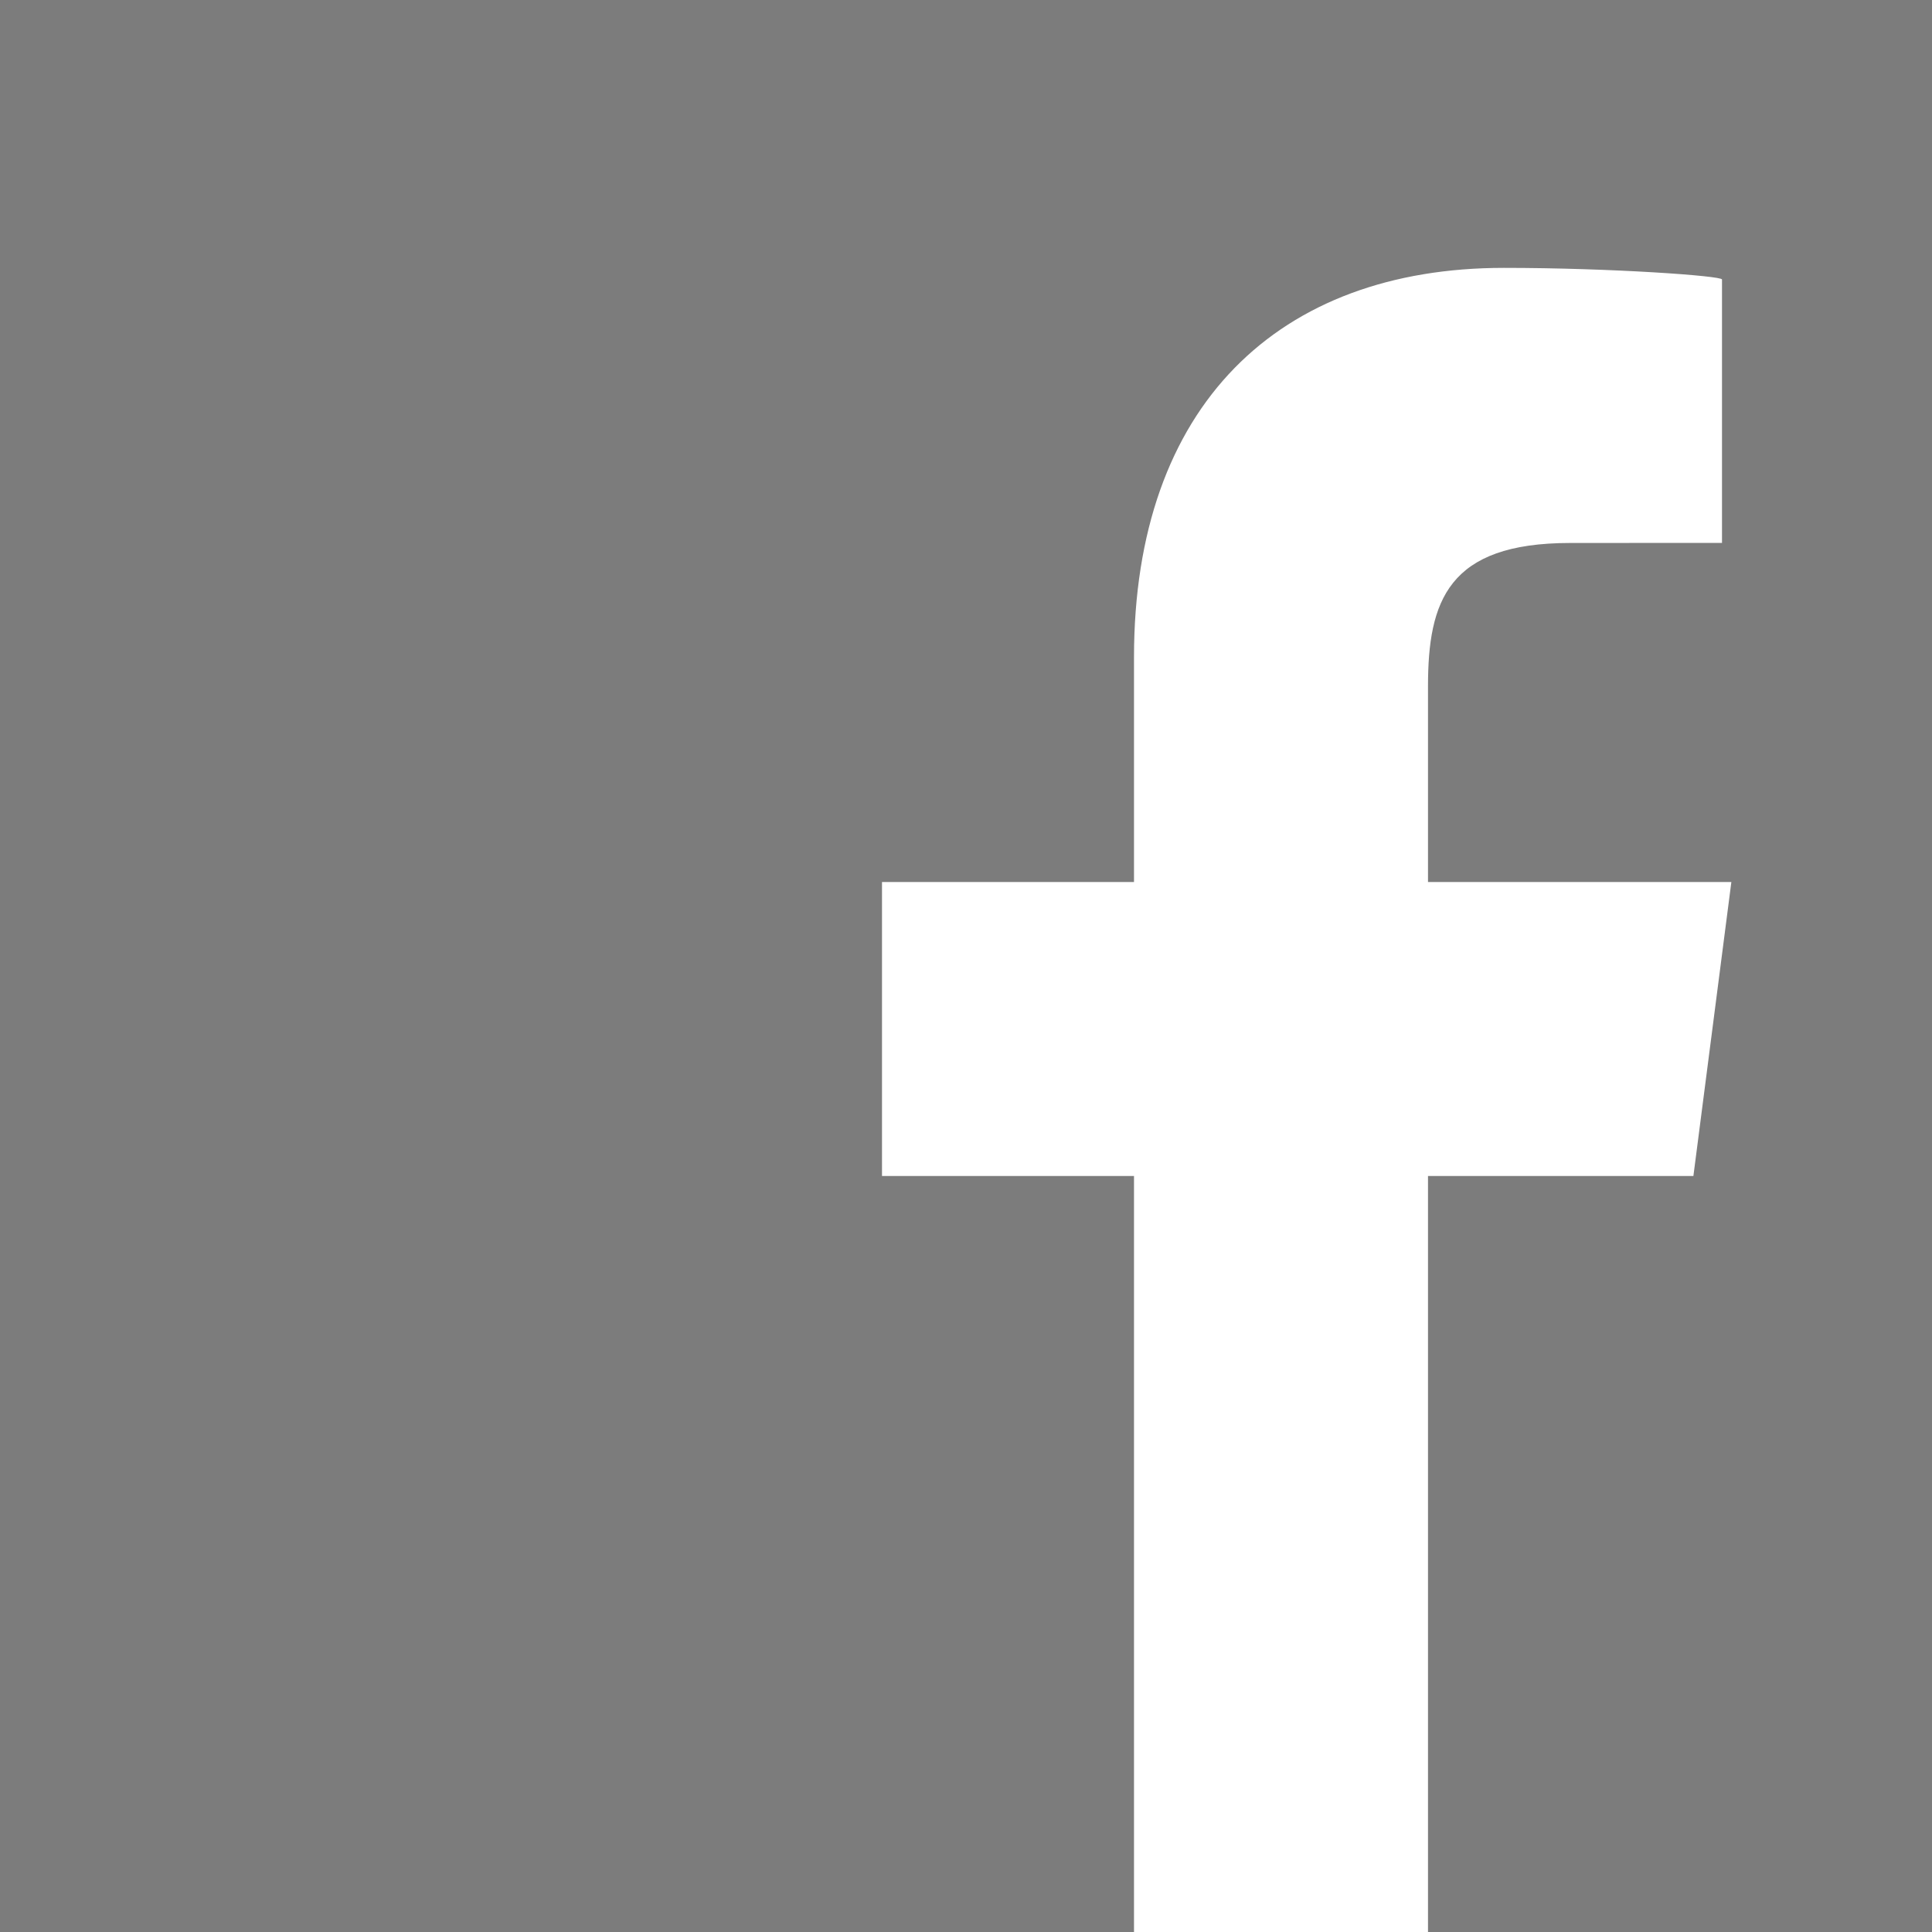
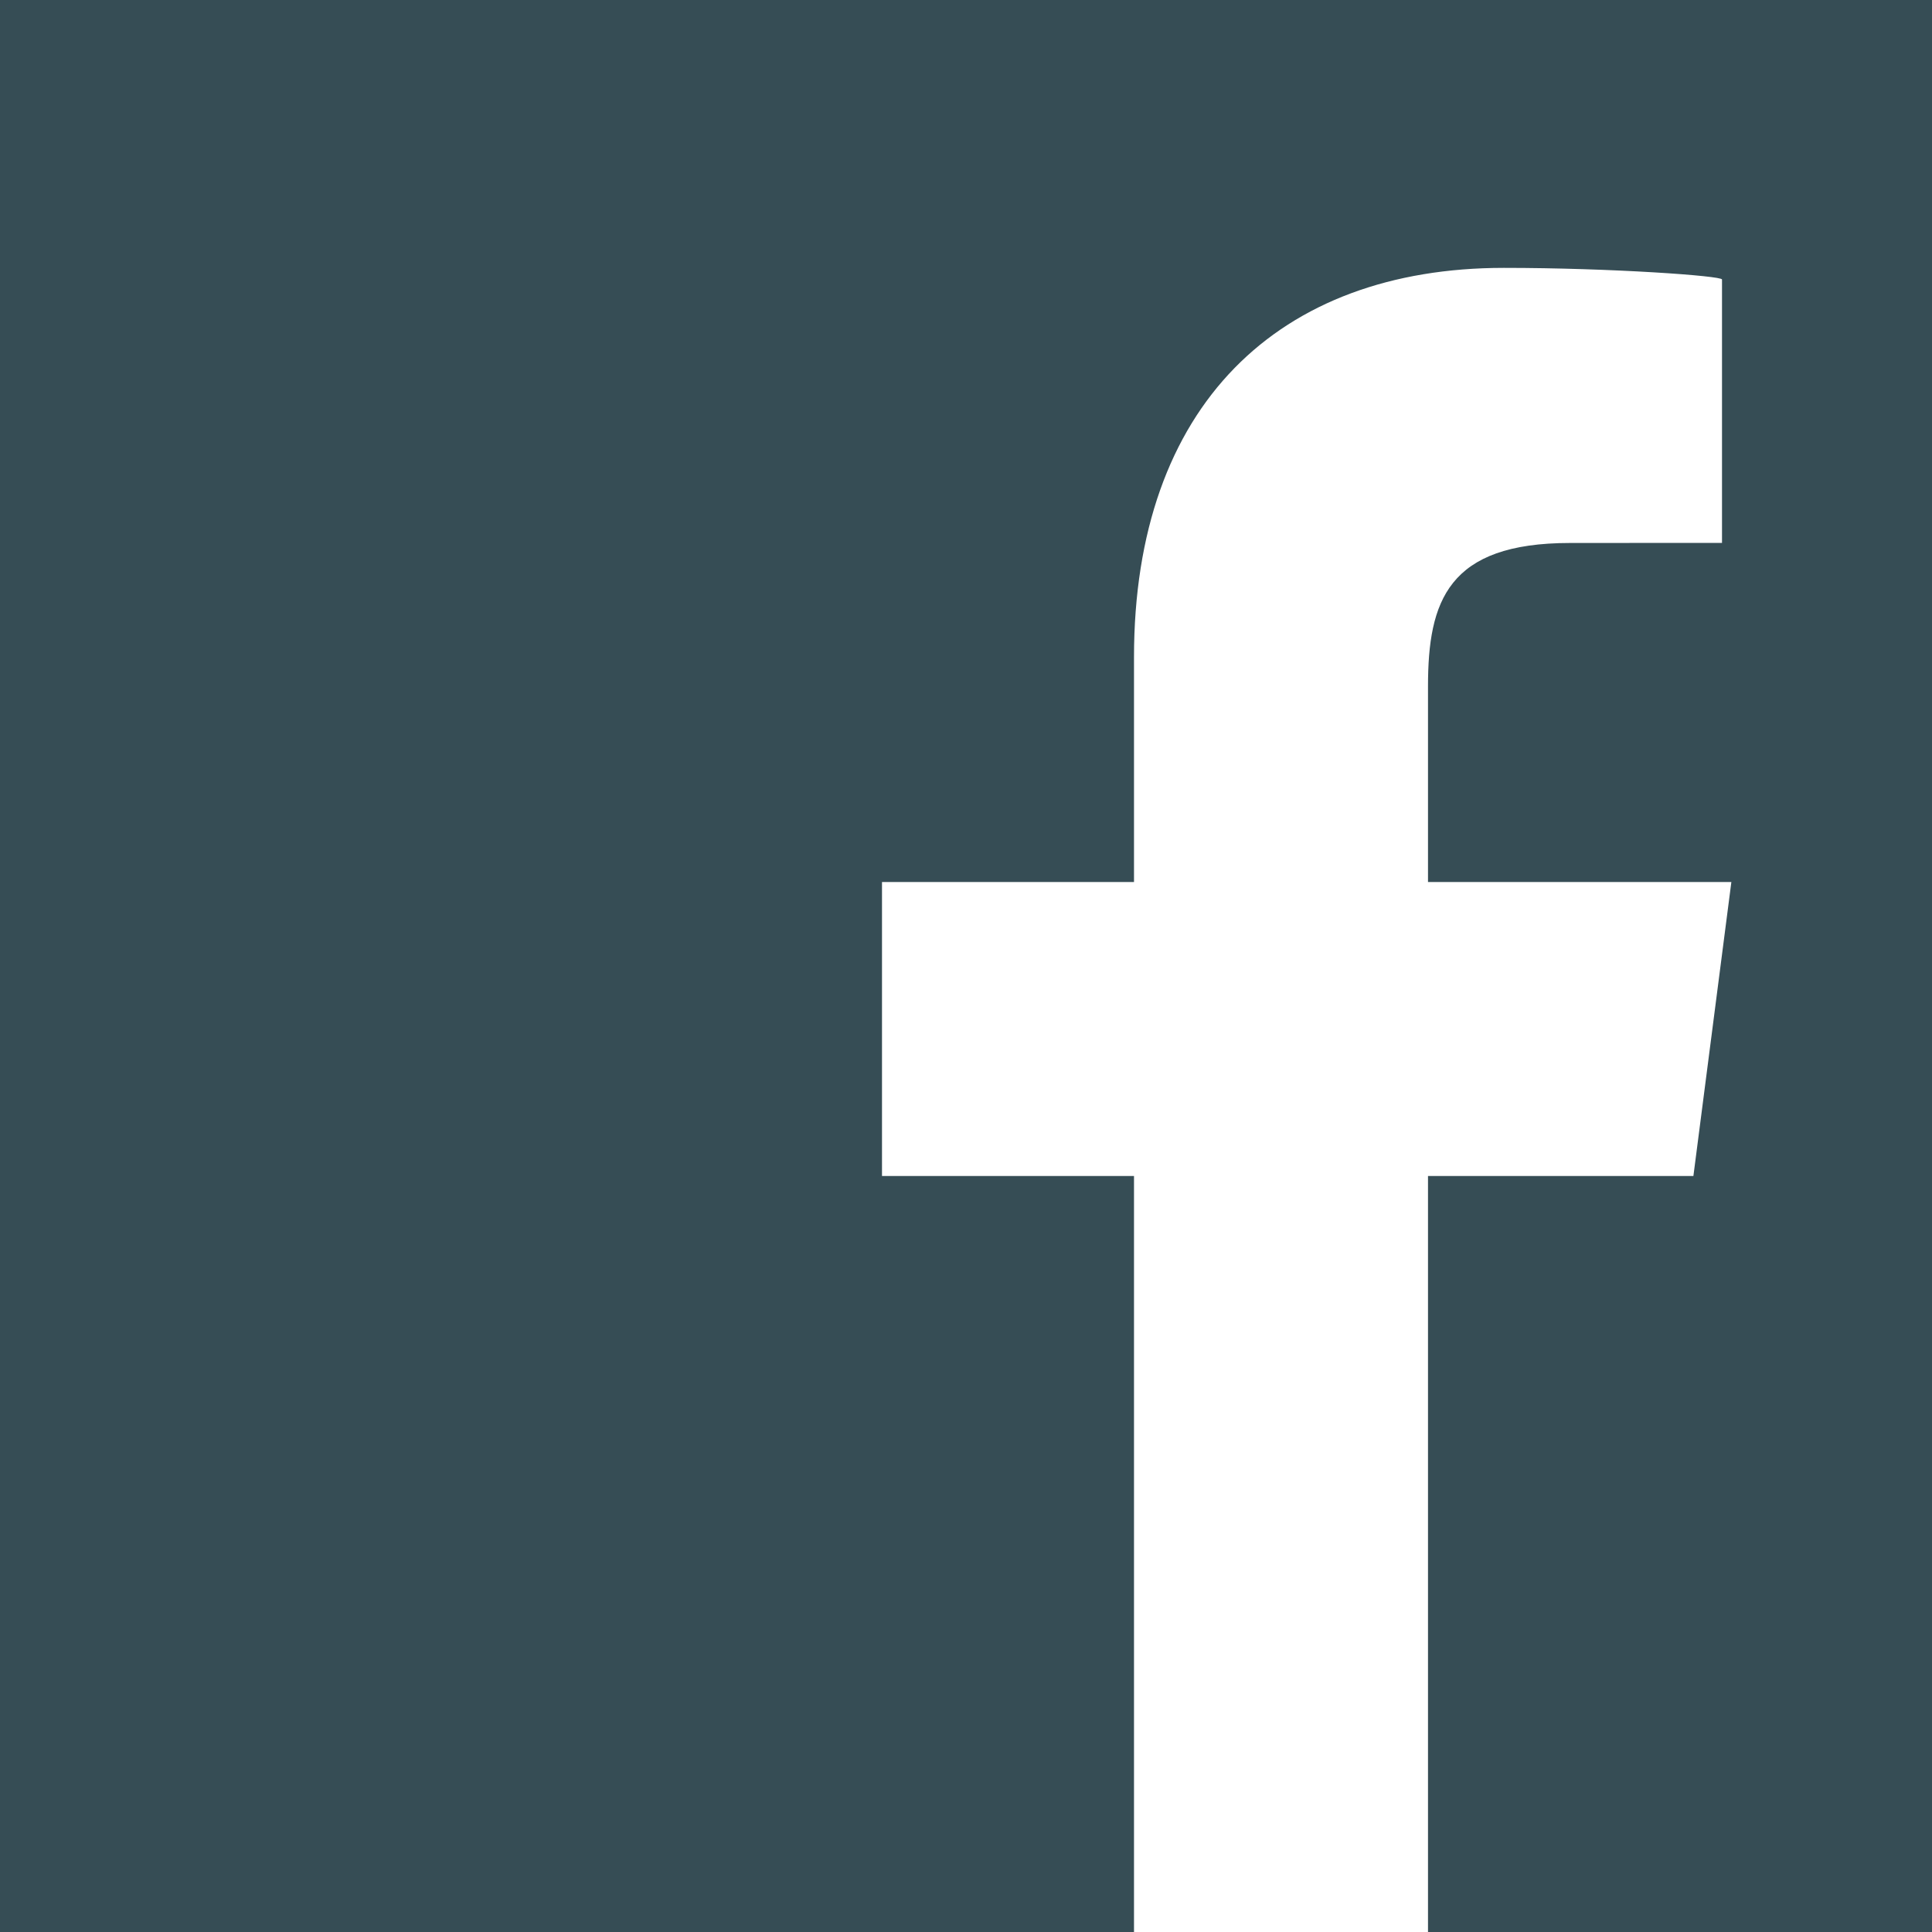
<svg xmlns="http://www.w3.org/2000/svg" width="46" height="46" viewBox="0 0 46 46">
-   <path fill="#7C7C7C" d="M46 0H0v46h27V28h-6v-7h6v-5.352c0-6.002 3.45-9.27 8.804-9.27 2.567 0 5.196.19 5.196.276v6.272l-3.617.002c-2.91 0-3.383 1.384-3.383 3.414V21h7.223l-.904 7H34v18h12V0z" />
+   <path fill="#364D55" d="M46 0H0v46h27V28h-6v-7h6v-5.352c0-6.002 3.45-9.27 8.804-9.27 2.567 0 5.196.19 5.196.276v6.272l-3.617.002c-2.91 0-3.383 1.384-3.383 3.414V21h7.223l-.904 7H34v18h12V0z" />
</svg>
